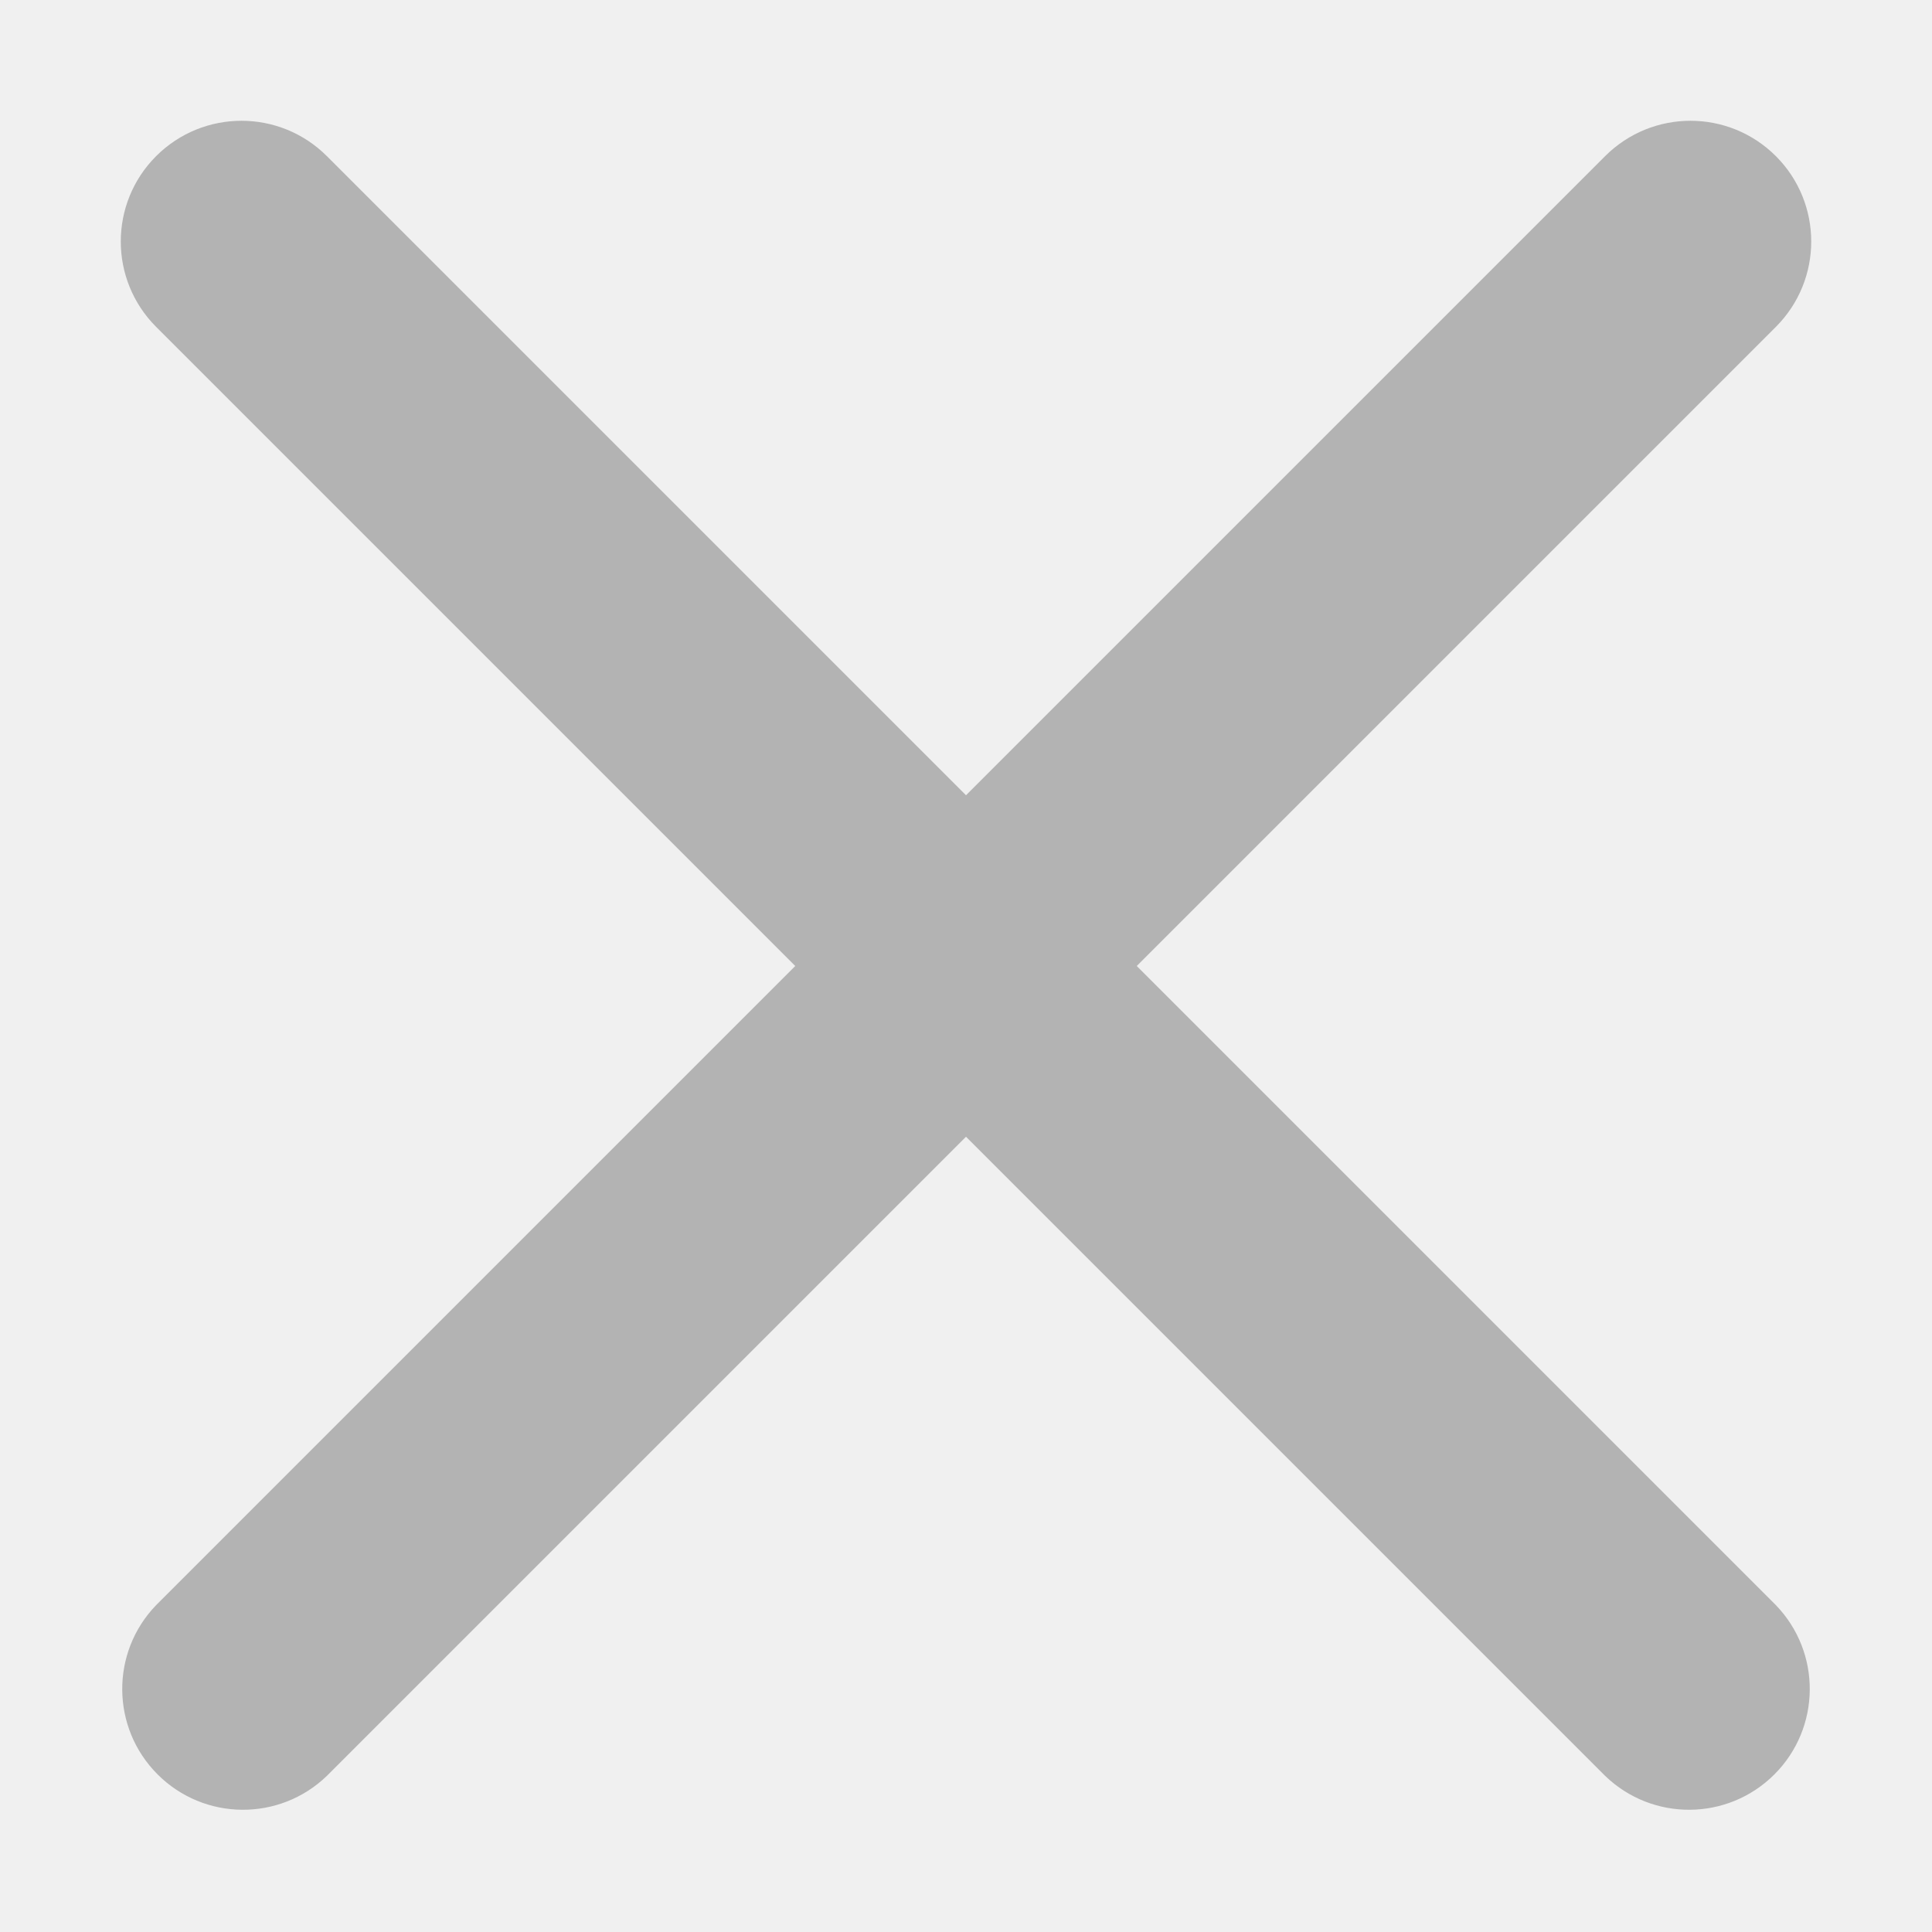
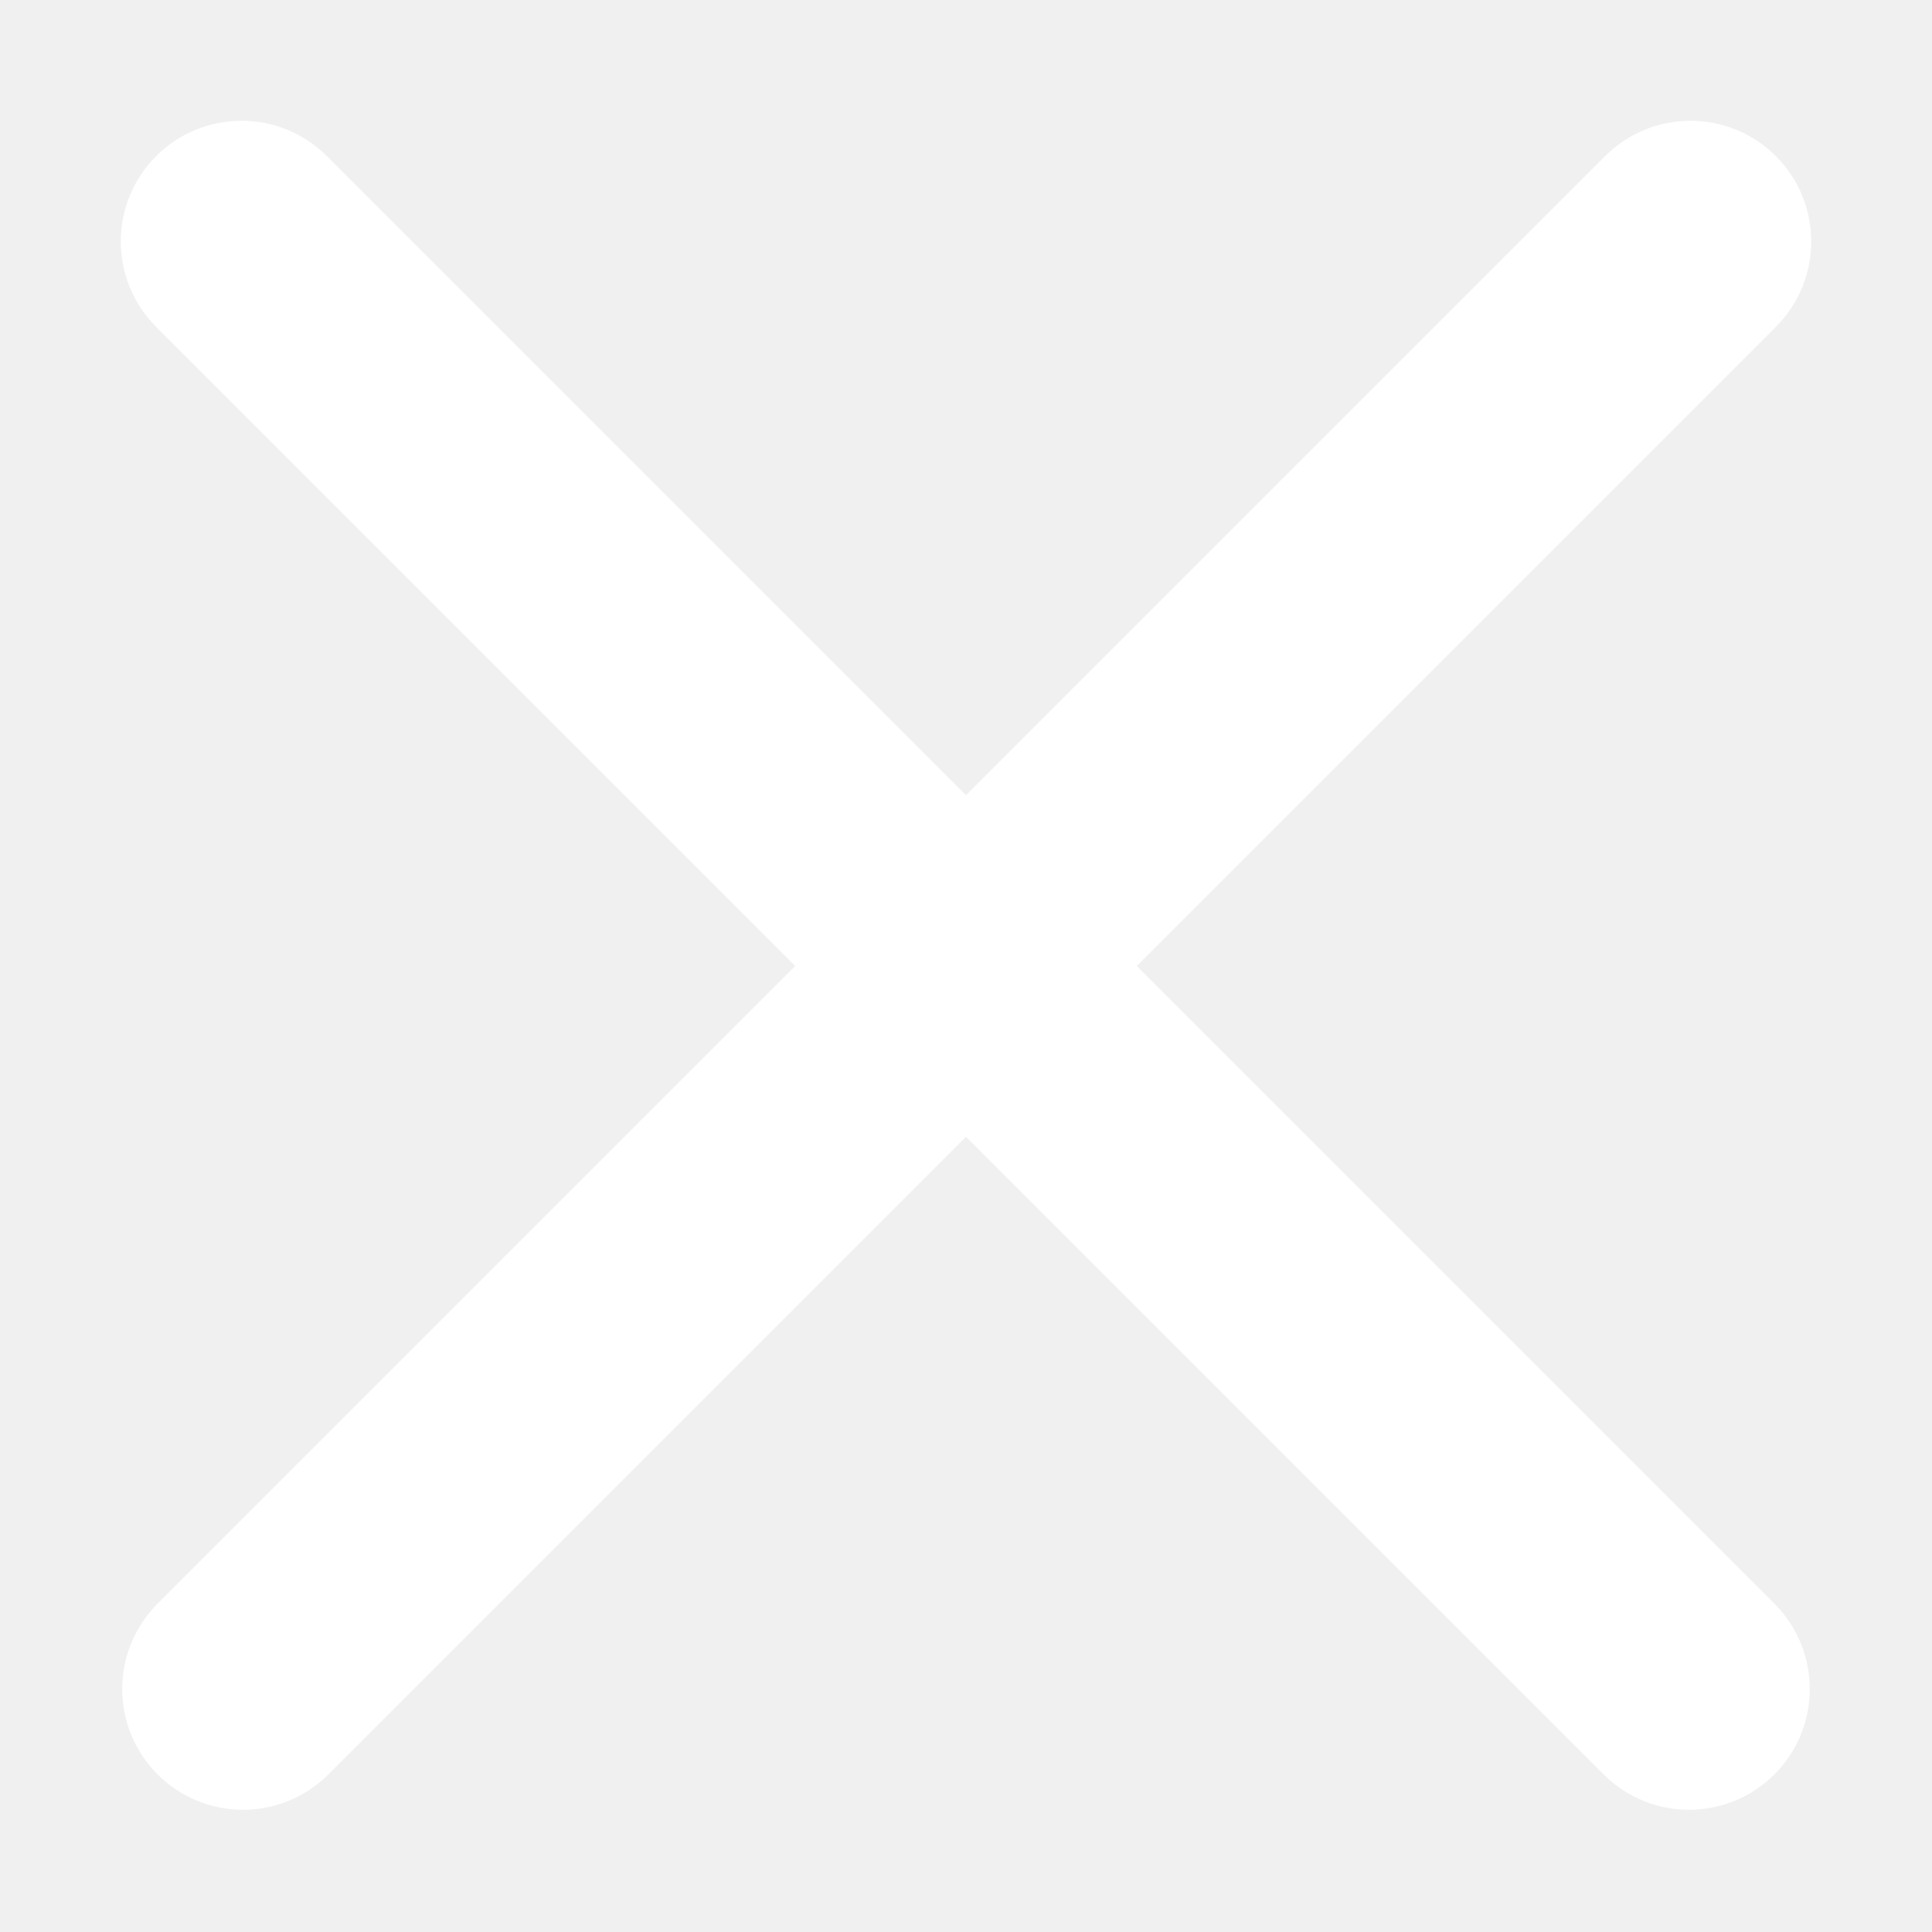
<svg xmlns="http://www.w3.org/2000/svg" width="16" height="16">
-   <path fill="#B3B3B3" d="M1.293 1.293a1 1 0 0 1 1.414 0l12 12a1 1 0 0 1-1.414 1.414l-12-12a1 1 0 0 1 0-1.414z" />
-   <path fill="#B3B3B3" d="M14.707 1.293a1 1 0 0 1 0 1.414l-12 12a1 1 0 0 1-1.414-1.414l12-12a1 1 0 0 1 1.414 0z" />
+   <path fill="#FFFFFF" d="M1.293 1.293a1 1 0 0 1 1.414 0l12 12a1 1 0 0 1-1.414 1.414l-12-12a1 1 0 0 1 0-1.414z" />
+   <path fill="#FFFFFF" d="M14.707 1.293a1 1 0 0 1 0 1.414l-12 12a1 1 0 0 1-1.414-1.414l12-12a1 1 0 0 1 1.414 0z" />
</svg>
